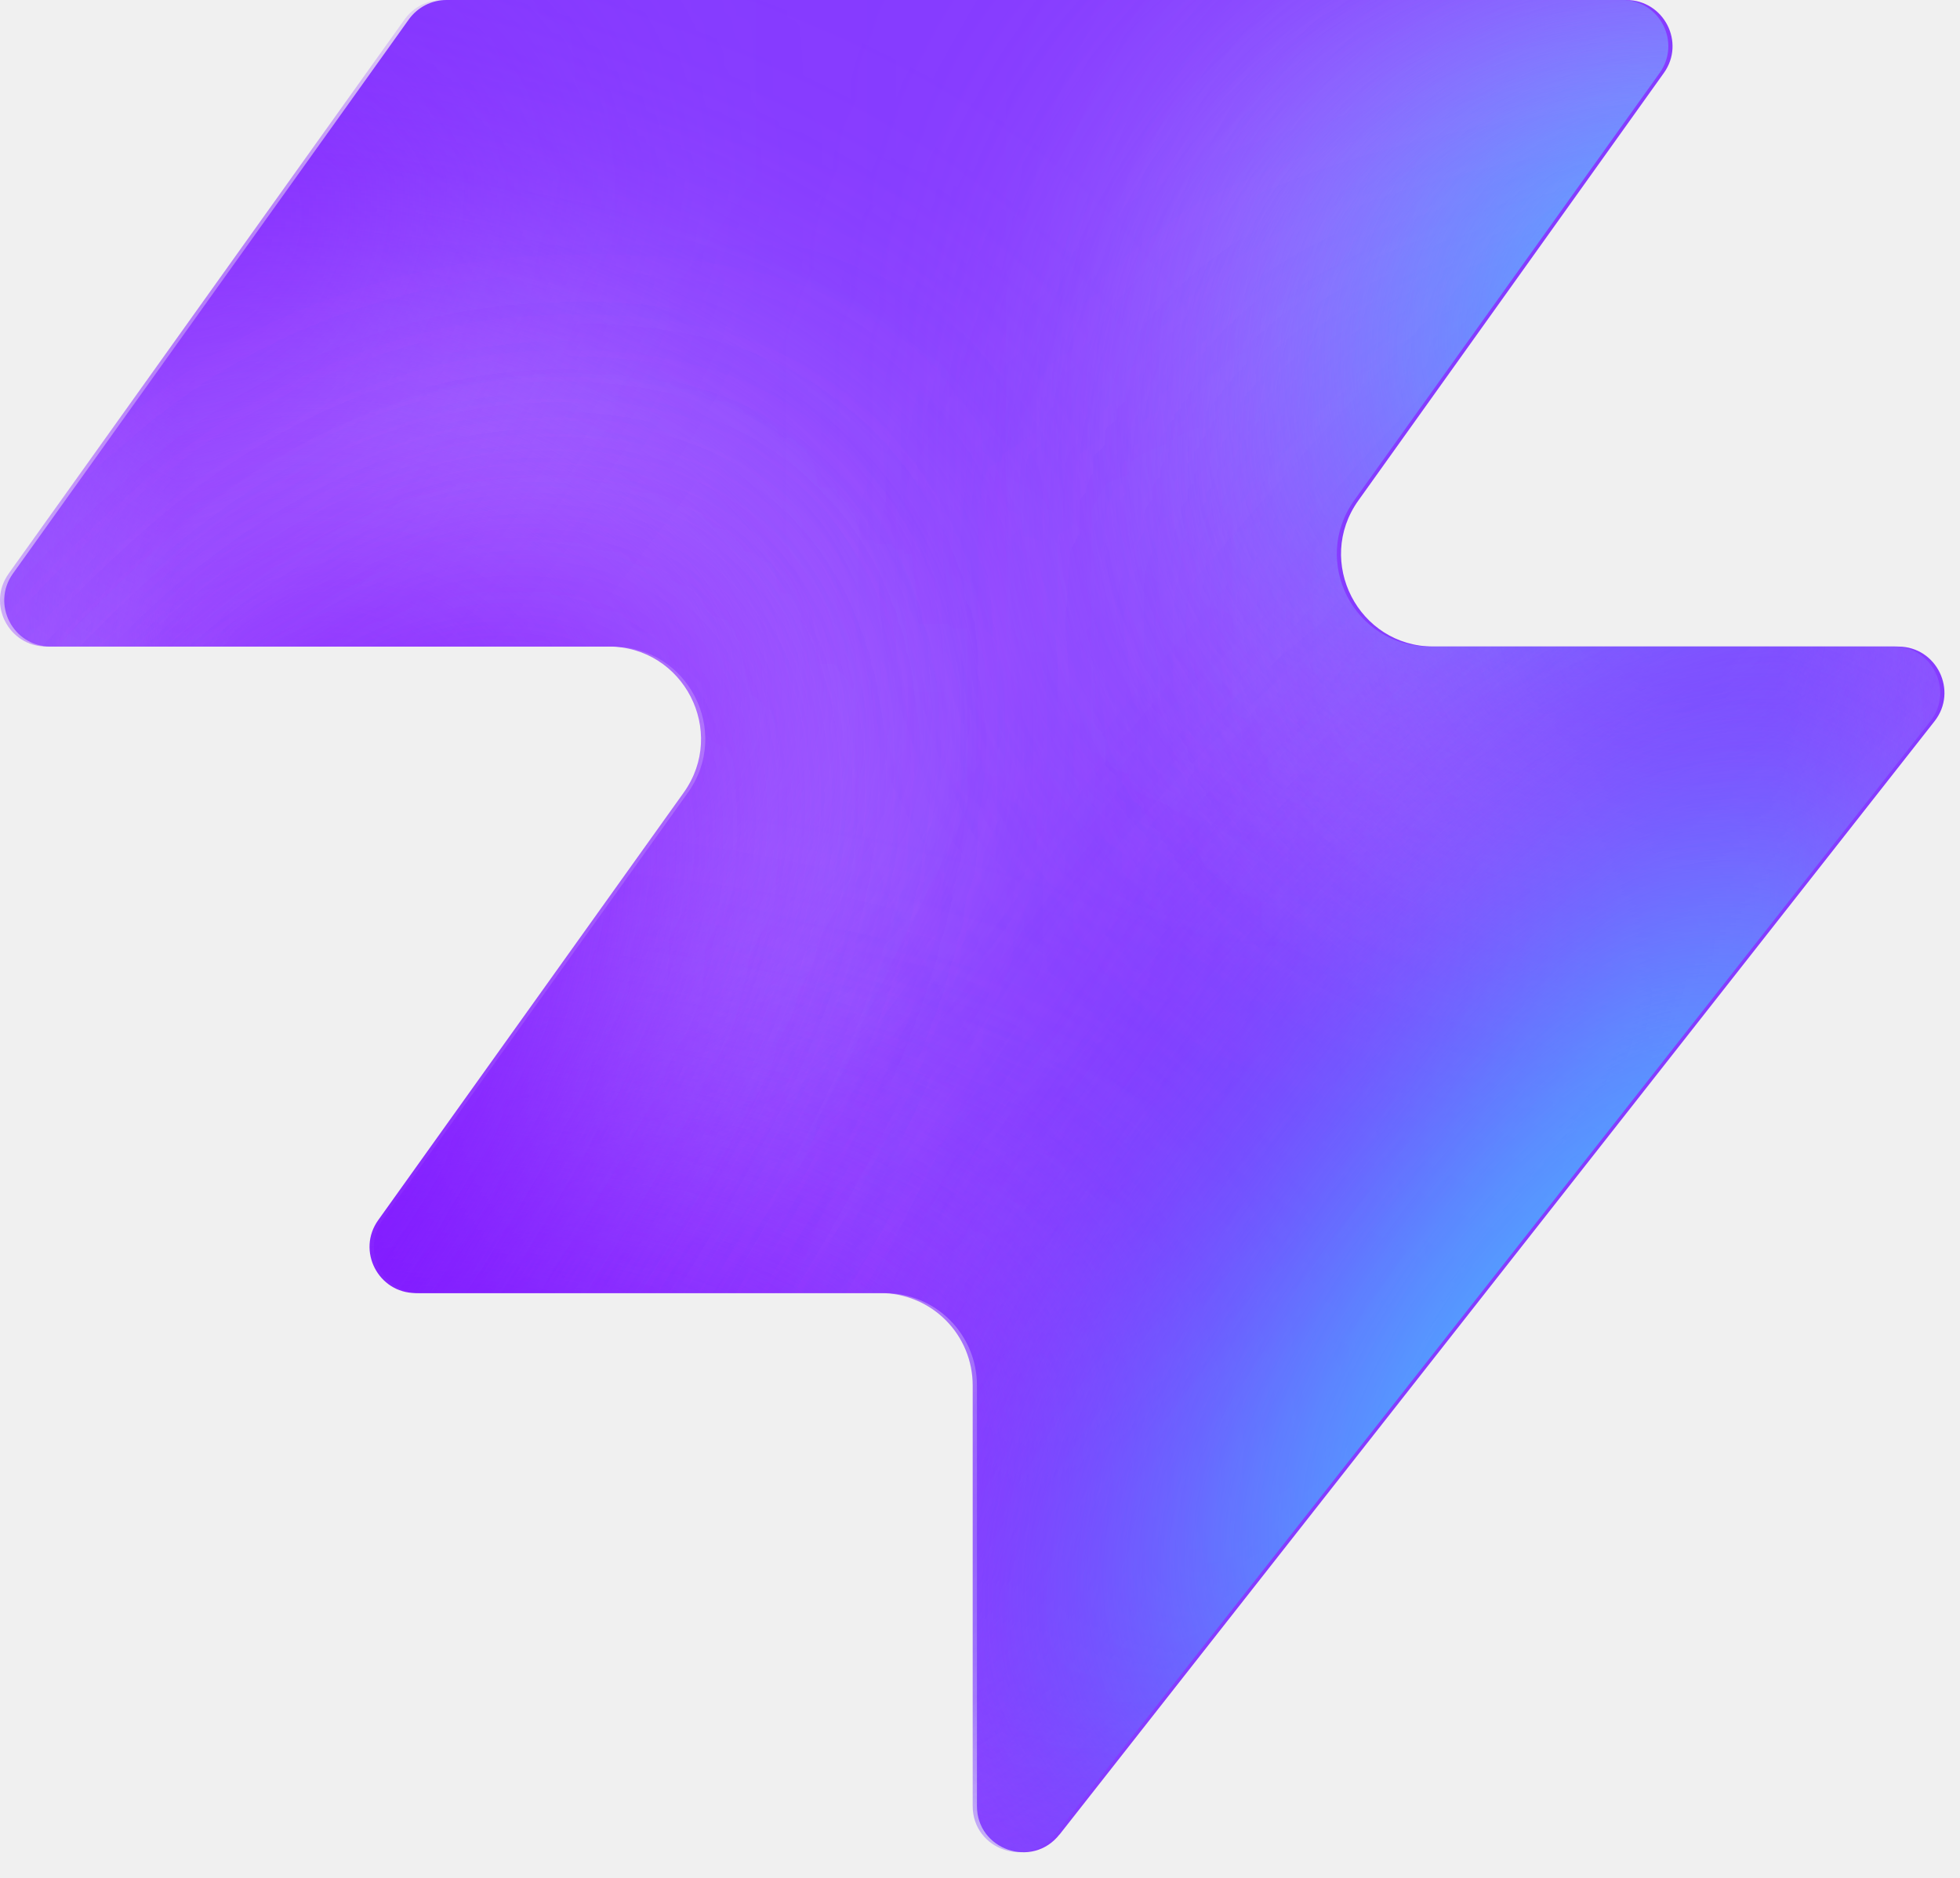
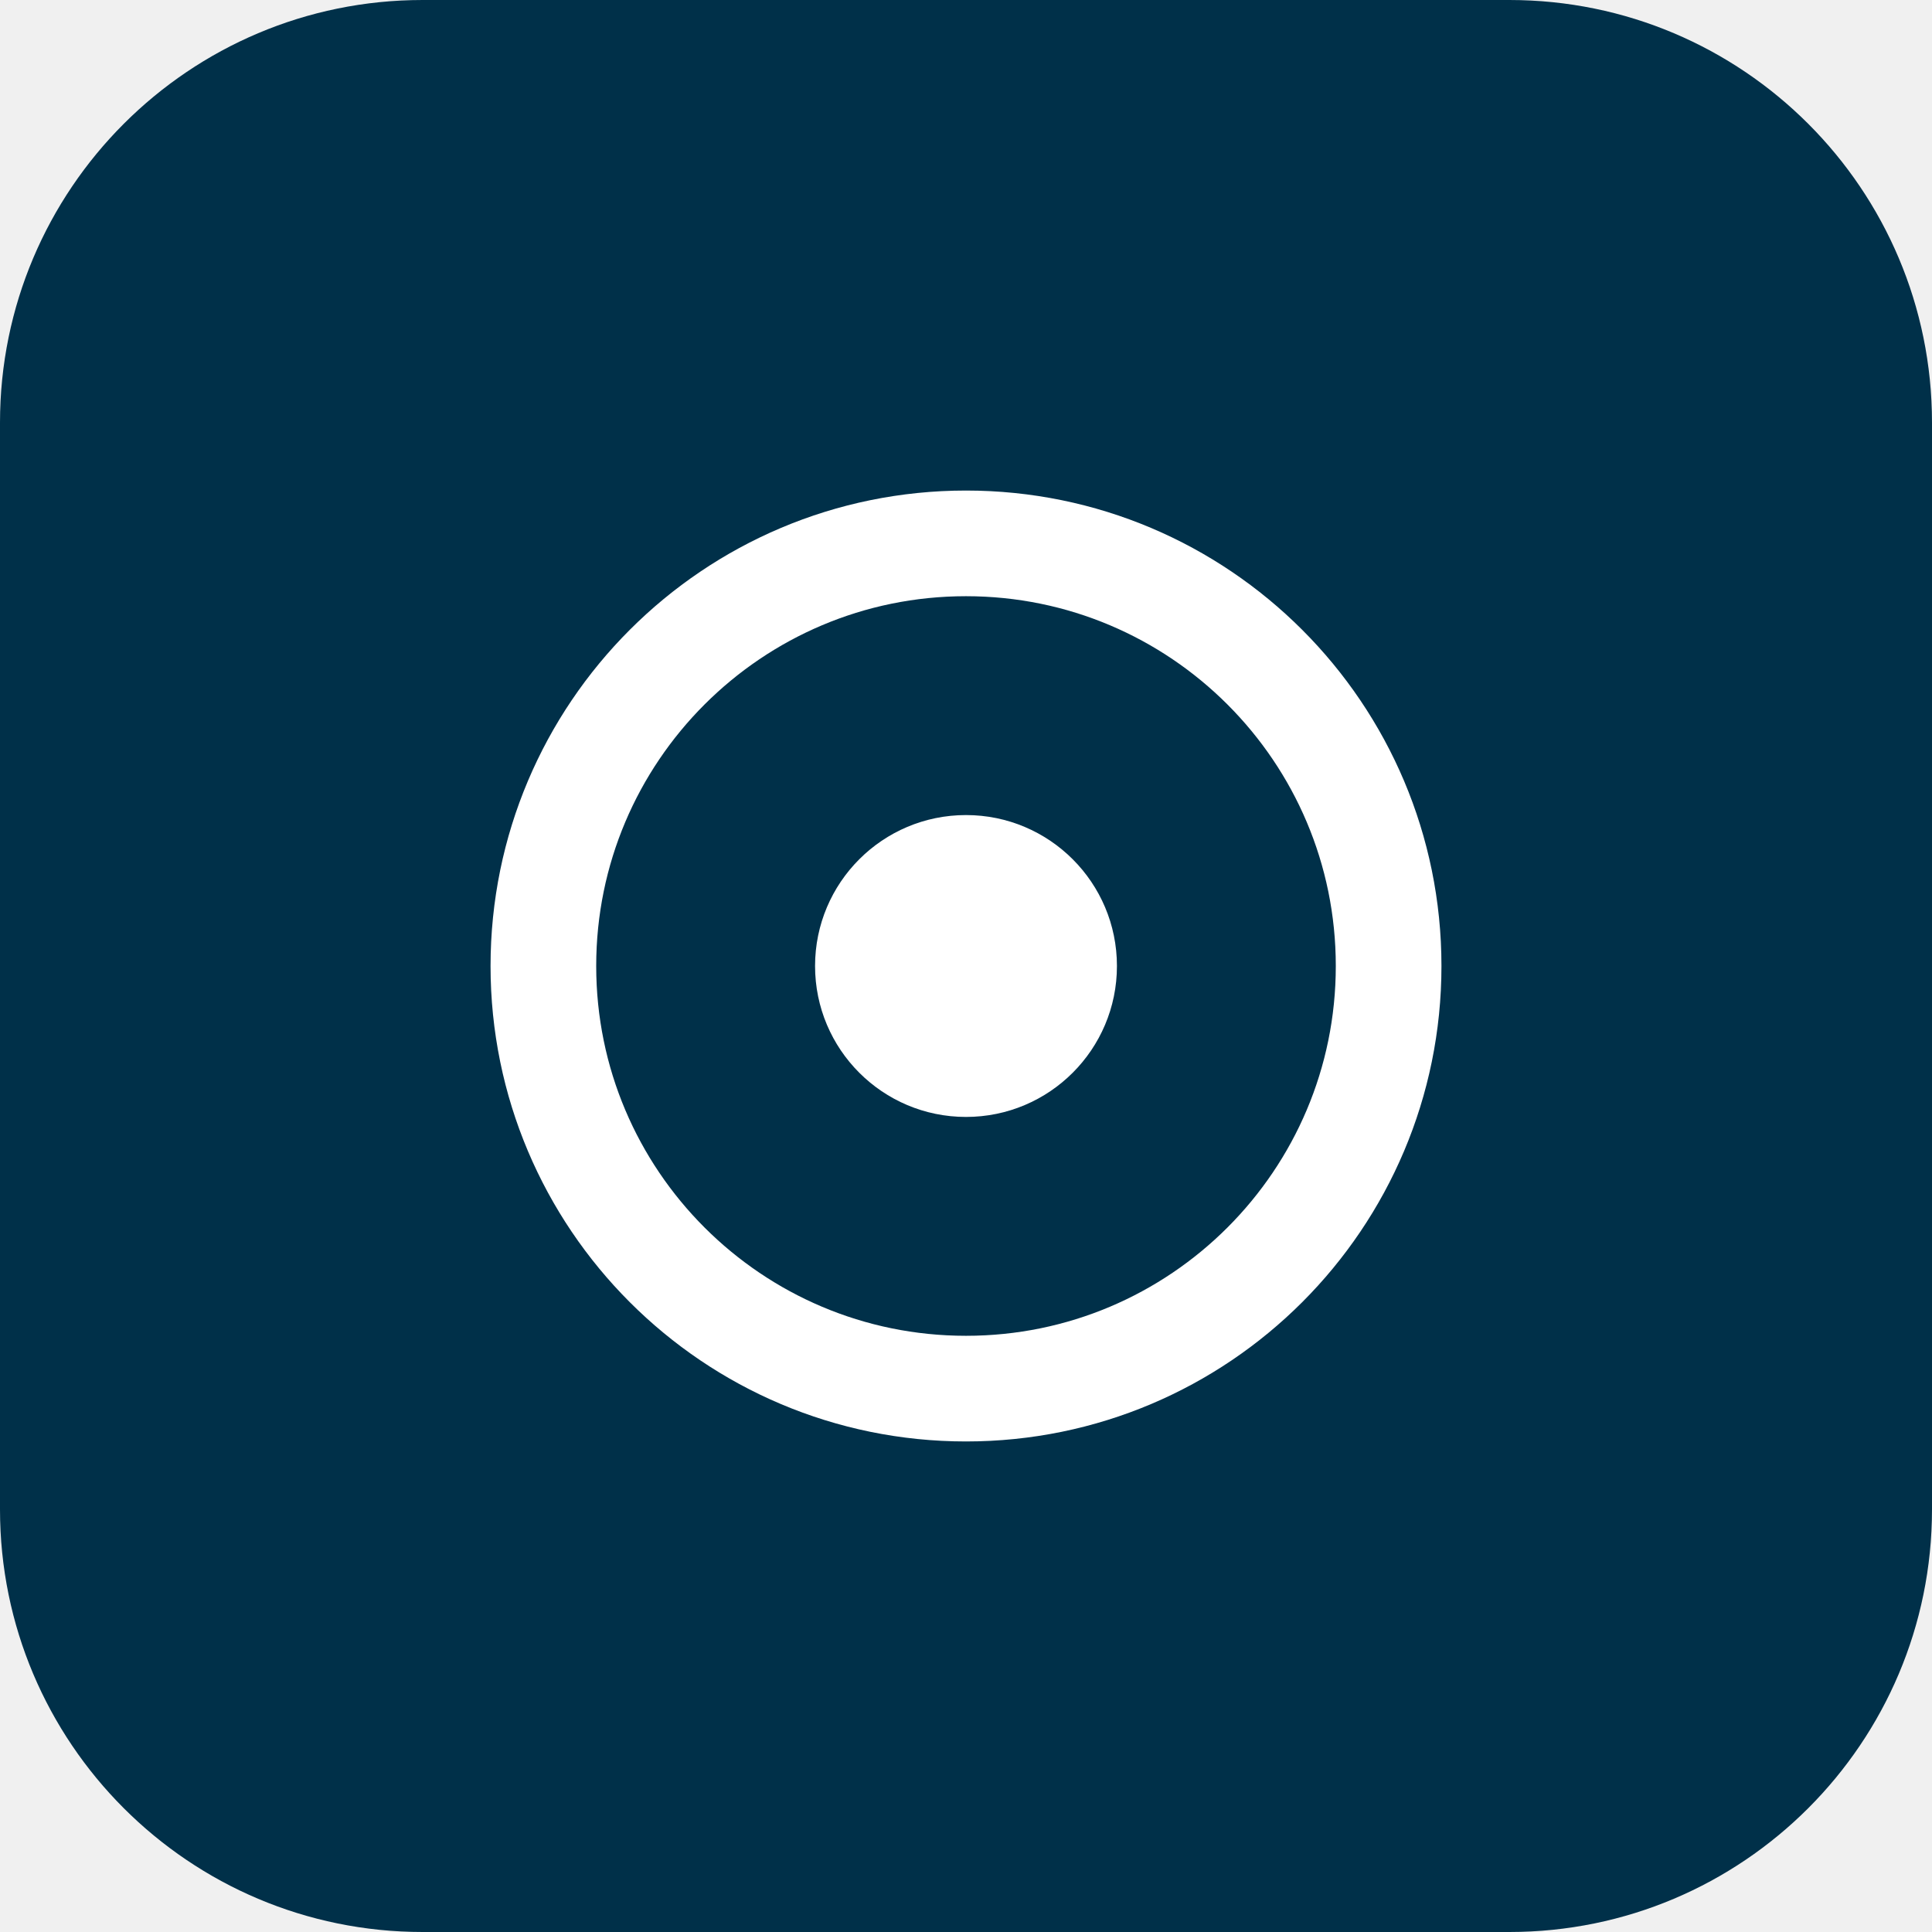
- <svg xmlns="http://www.w3.org/2000/svg" width="48" height="46" fill="none" viewBox="0 0 48 46">
-   <path fill="#863bff" d="M25.946 44.938c-.664.845-2.021.375-2.021-.698V33.937a2.26 2.26 0 0 0-2.262-2.262H10.287c-.92 0-1.456-1.04-.92-1.788l7.48-10.471c1.07-1.497 0-3.578-1.842-3.578H1.237c-.92 0-1.456-1.04-.92-1.788L10.013.474c.214-.297.556-.474.92-.474h28.894c.92 0 1.456 1.04.92 1.788l-7.48 10.471c-1.07 1.498 0 3.579 1.842 3.579h11.377c.943 0 1.473 1.088.89 1.83L25.947 44.94z" style="fill:#863bff;fill:color(display-p3 .525 .23 1);fill-opacity:1" />
-   <mask id="a" width="48" height="46" x="0" y="0" maskUnits="userSpaceOnUse" style="mask-type:alpha">
-     <path fill="#000" d="M25.842 44.938c-.664.844-2.021.375-2.021-.698V33.937a2.26 2.26 0 0 0-2.262-2.262H10.183c-.92 0-1.456-1.04-.92-1.788l7.48-10.471c1.07-1.498 0-3.579-1.842-3.579H1.133c-.92 0-1.456-1.04-.92-1.787L9.91.473c.214-.297.556-.474.92-.474h28.894c.92 0 1.456 1.04.92 1.788l-7.48 10.471c-1.07 1.498 0 3.578 1.842 3.578h11.377c.943 0 1.473 1.088.89 1.832L25.843 44.94z" style="fill:#000;fill-opacity:1" />
-   </mask>
-   <g mask="url(#a)">
-     <g filter="url(#b)">
-       <ellipse cx="5.508" cy="14.704" fill="#ede6ff" rx="5.508" ry="14.704" style="fill:#ede6ff;fill:color(display-p3 .927 .903 1);fill-opacity:1" transform="matrix(.00324 1 1 -.00324 -4.47 31.516)" />
-     </g>
-     <g filter="url(#c)">
-       <ellipse cx="10.399" cy="29.851" fill="#ede6ff" rx="10.399" ry="29.851" style="fill:#ede6ff;fill:color(display-p3 .927 .903 1);fill-opacity:1" transform="matrix(.00324 1 1 -.00324 -39.328 7.883)" />
-     </g>
-     <g filter="url(#d)">
-       <ellipse cx="5.508" cy="30.487" fill="#7e14ff" rx="5.508" ry="30.487" style="fill:#7e14ff;fill:color(display-p3 .492 .077 1);fill-opacity:1" transform="rotate(89.814 -25.913 -14.639)scale(1 -1)" />
-     </g>
-     <g filter="url(#e)">
-       <ellipse cx="5.508" cy="30.599" fill="#7e14ff" rx="5.508" ry="30.599" style="fill:#7e14ff;fill:color(display-p3 .492 .077 1);fill-opacity:1" transform="rotate(89.814 -32.644 -3.334)scale(1 -1)" />
-     </g>
-     <g filter="url(#f)">
-       <ellipse cx="5.508" cy="30.599" fill="#7e14ff" rx="5.508" ry="30.599" style="fill:#7e14ff;fill:color(display-p3 .492 .077 1);fill-opacity:1" transform="matrix(.00324 1 1 -.00324 -34.34 30.47)" />
-     </g>
-     <g filter="url(#g)">
-       <ellipse cx="14.072" cy="22.078" fill="#ede6ff" rx="14.072" ry="22.078" style="fill:#ede6ff;fill:color(display-p3 .927 .903 1);fill-opacity:1" transform="rotate(93.35 24.506 48.493)scale(-1 1)" />
-     </g>
-     <g filter="url(#h)">
-       <ellipse cx="3.47" cy="21.501" fill="#7e14ff" rx="3.47" ry="21.501" style="fill:#7e14ff;fill:color(display-p3 .492 .077 1);fill-opacity:1" transform="rotate(89.009 28.708 47.59)scale(-1 1)" />
-     </g>
-     <g filter="url(#i)">
-       <ellipse cx="3.47" cy="21.501" fill="#7e14ff" rx="3.47" ry="21.501" style="fill:#7e14ff;fill:color(display-p3 .492 .077 1);fill-opacity:1" transform="rotate(89.009 28.708 47.59)scale(-1 1)" />
-     </g>
-     <g filter="url(#j)">
-       <ellipse cx=".387" cy="8.972" fill="#7e14ff" rx="4.407" ry="29.108" style="fill:#7e14ff;fill:color(display-p3 .492 .077 1);fill-opacity:1" transform="rotate(39.51 .387 8.972)" />
-     </g>
-     <g filter="url(#k)">
-       <ellipse cx="47.523" cy="-6.092" fill="#7e14ff" rx="4.407" ry="29.108" style="fill:#7e14ff;fill:color(display-p3 .492 .077 1);fill-opacity:1" transform="rotate(37.892 47.523 -6.092)" />
-     </g>
-     <g filter="url(#l)">
-       <ellipse cx="41.412" cy="6.333" fill="#47bfff" rx="5.971" ry="9.665" style="fill:#47bfff;fill:color(display-p3 .28 .748 1);fill-opacity:1" transform="rotate(37.892 41.412 6.333)" />
-     </g>
-     <g filter="url(#m)">
-       <ellipse cx="-1.879" cy="38.332" fill="#7e14ff" rx="4.407" ry="29.108" style="fill:#7e14ff;fill:color(display-p3 .492 .077 1);fill-opacity:1" transform="rotate(37.892 -1.88 38.332)" />
-     </g>
-     <g filter="url(#n)">
-       <ellipse cx="-1.879" cy="38.332" fill="#7e14ff" rx="4.407" ry="29.108" style="fill:#7e14ff;fill:color(display-p3 .492 .077 1);fill-opacity:1" transform="rotate(37.892 -1.88 38.332)" />
-     </g>
-     <g filter="url(#o)">
-       <ellipse cx="35.651" cy="29.907" fill="#7e14ff" rx="4.407" ry="29.108" style="fill:#7e14ff;fill:color(display-p3 .492 .077 1);fill-opacity:1" transform="rotate(37.892 35.651 29.907)" />
-     </g>
-     <g filter="url(#p)">
-       <ellipse cx="38.418" cy="32.4" fill="#47bfff" rx="5.971" ry="15.297" style="fill:#47bfff;fill:color(display-p3 .28 .748 1);fill-opacity:1" transform="rotate(37.892 38.418 32.4)" />
-     </g>
-   </g>
-   <defs>
-     <filter id="b" width="60.045" height="41.654" x="-19.77" y="16.149" color-interpolation-filters="sRGB" filterUnits="userSpaceOnUse">
-       <feFlood flood-opacity="0" result="BackgroundImageFix" />
-       <feBlend in="SourceGraphic" in2="BackgroundImageFix" result="shape" />
-       <feGaussianBlur result="effect1_foregroundBlur_2002_17158" stdDeviation="7.659" />
-     </filter>
-     <filter id="c" width="90.34" height="51.437" x="-54.613" y="-7.533" color-interpolation-filters="sRGB" filterUnits="userSpaceOnUse">
-       <feFlood flood-opacity="0" result="BackgroundImageFix" />
-       <feBlend in="SourceGraphic" in2="BackgroundImageFix" result="shape" />
-       <feGaussianBlur result="effect1_foregroundBlur_2002_17158" stdDeviation="7.659" />
-     </filter>
-     <filter id="d" width="79.355" height="29.4" x="-49.64" y="2.03" color-interpolation-filters="sRGB" filterUnits="userSpaceOnUse">
-       <feFlood flood-opacity="0" result="BackgroundImageFix" />
-       <feBlend in="SourceGraphic" in2="BackgroundImageFix" result="shape" />
-       <feGaussianBlur result="effect1_foregroundBlur_2002_17158" stdDeviation="4.596" />
-     </filter>
-     <filter id="e" width="79.579" height="29.4" x="-45.045" y="20.029" color-interpolation-filters="sRGB" filterUnits="userSpaceOnUse">
-       <feFlood flood-opacity="0" result="BackgroundImageFix" />
-       <feBlend in="SourceGraphic" in2="BackgroundImageFix" result="shape" />
-       <feGaussianBlur result="effect1_foregroundBlur_2002_17158" stdDeviation="4.596" />
-     </filter>
-     <filter id="f" width="79.579" height="29.4" x="-43.513" y="21.178" color-interpolation-filters="sRGB" filterUnits="userSpaceOnUse">
-       <feFlood flood-opacity="0" result="BackgroundImageFix" />
-       <feBlend in="SourceGraphic" in2="BackgroundImageFix" result="shape" />
-       <feGaussianBlur result="effect1_foregroundBlur_2002_17158" stdDeviation="4.596" />
-     </filter>
-     <filter id="g" width="74.749" height="58.852" x="15.756" y="-17.901" color-interpolation-filters="sRGB" filterUnits="userSpaceOnUse">
-       <feFlood flood-opacity="0" result="BackgroundImageFix" />
-       <feBlend in="SourceGraphic" in2="BackgroundImageFix" result="shape" />
-       <feGaussianBlur result="effect1_foregroundBlur_2002_17158" stdDeviation="7.659" />
-     </filter>
-     <filter id="h" width="61.377" height="25.362" x="23.548" y="2.284" color-interpolation-filters="sRGB" filterUnits="userSpaceOnUse">
-       <feFlood flood-opacity="0" result="BackgroundImageFix" />
-       <feBlend in="SourceGraphic" in2="BackgroundImageFix" result="shape" />
-       <feGaussianBlur result="effect1_foregroundBlur_2002_17158" stdDeviation="4.596" />
-     </filter>
-     <filter id="i" width="61.377" height="25.362" x="23.548" y="2.284" color-interpolation-filters="sRGB" filterUnits="userSpaceOnUse">
-       <feFlood flood-opacity="0" result="BackgroundImageFix" />
-       <feBlend in="SourceGraphic" in2="BackgroundImageFix" result="shape" />
-       <feGaussianBlur result="effect1_foregroundBlur_2002_17158" stdDeviation="4.596" />
-     </filter>
-     <filter id="j" width="56.045" height="63.649" x="-27.636" y="-22.853" color-interpolation-filters="sRGB" filterUnits="userSpaceOnUse">
-       <feFlood flood-opacity="0" result="BackgroundImageFix" />
-       <feBlend in="SourceGraphic" in2="BackgroundImageFix" result="shape" />
-       <feGaussianBlur result="effect1_foregroundBlur_2002_17158" stdDeviation="4.596" />
-     </filter>
-     <filter id="k" width="54.814" height="64.646" x="20.116" y="-38.415" color-interpolation-filters="sRGB" filterUnits="userSpaceOnUse">
-       <feFlood flood-opacity="0" result="BackgroundImageFix" />
-       <feBlend in="SourceGraphic" in2="BackgroundImageFix" result="shape" />
-       <feGaussianBlur result="effect1_foregroundBlur_2002_17158" stdDeviation="4.596" />
-     </filter>
-     <filter id="l" width="33.541" height="35.313" x="24.641" y="-11.323" color-interpolation-filters="sRGB" filterUnits="userSpaceOnUse">
-       <feFlood flood-opacity="0" result="BackgroundImageFix" />
-       <feBlend in="SourceGraphic" in2="BackgroundImageFix" result="shape" />
-       <feGaussianBlur result="effect1_foregroundBlur_2002_17158" stdDeviation="4.596" />
-     </filter>
-     <filter id="m" width="54.814" height="64.646" x="-29.286" y="6.009" color-interpolation-filters="sRGB" filterUnits="userSpaceOnUse">
-       <feFlood flood-opacity="0" result="BackgroundImageFix" />
-       <feBlend in="SourceGraphic" in2="BackgroundImageFix" result="shape" />
-       <feGaussianBlur result="effect1_foregroundBlur_2002_17158" stdDeviation="4.596" />
-     </filter>
-     <filter id="n" width="54.814" height="64.646" x="-29.286" y="6.009" color-interpolation-filters="sRGB" filterUnits="userSpaceOnUse">
-       <feFlood flood-opacity="0" result="BackgroundImageFix" />
-       <feBlend in="SourceGraphic" in2="BackgroundImageFix" result="shape" />
-       <feGaussianBlur result="effect1_foregroundBlur_2002_17158" stdDeviation="4.596" />
-     </filter>
-     <filter id="o" width="54.814" height="64.646" x="8.244" y="-2.416" color-interpolation-filters="sRGB" filterUnits="userSpaceOnUse">
-       <feFlood flood-opacity="0" result="BackgroundImageFix" />
-       <feBlend in="SourceGraphic" in2="BackgroundImageFix" result="shape" />
-       <feGaussianBlur result="effect1_foregroundBlur_2002_17158" stdDeviation="4.596" />
-     </filter>
-     <filter id="p" width="39.409" height="43.623" x="18.713" y="10.588" color-interpolation-filters="sRGB" filterUnits="userSpaceOnUse">
-       <feFlood flood-opacity="0" result="BackgroundImageFix" />
-       <feBlend in="SourceGraphic" in2="BackgroundImageFix" result="shape" />
-       <feGaussianBlur result="effect1_foregroundBlur_2002_17158" stdDeviation="4.596" />
-     </filter>
-   </defs>
+ <svg xmlns="http://www.w3.org/2000/svg" viewBox="0 0 64 64" fill="none">
+   <rect width="64" height="64" rx="14" fill="#003049" />
+   <circle cx="32" cy="32" r="14" stroke="#FFFFFF" stroke-width="3.5" />
+   <circle cx="32" cy="32" r="5" fill="#FFFFFF" />
</svg>
